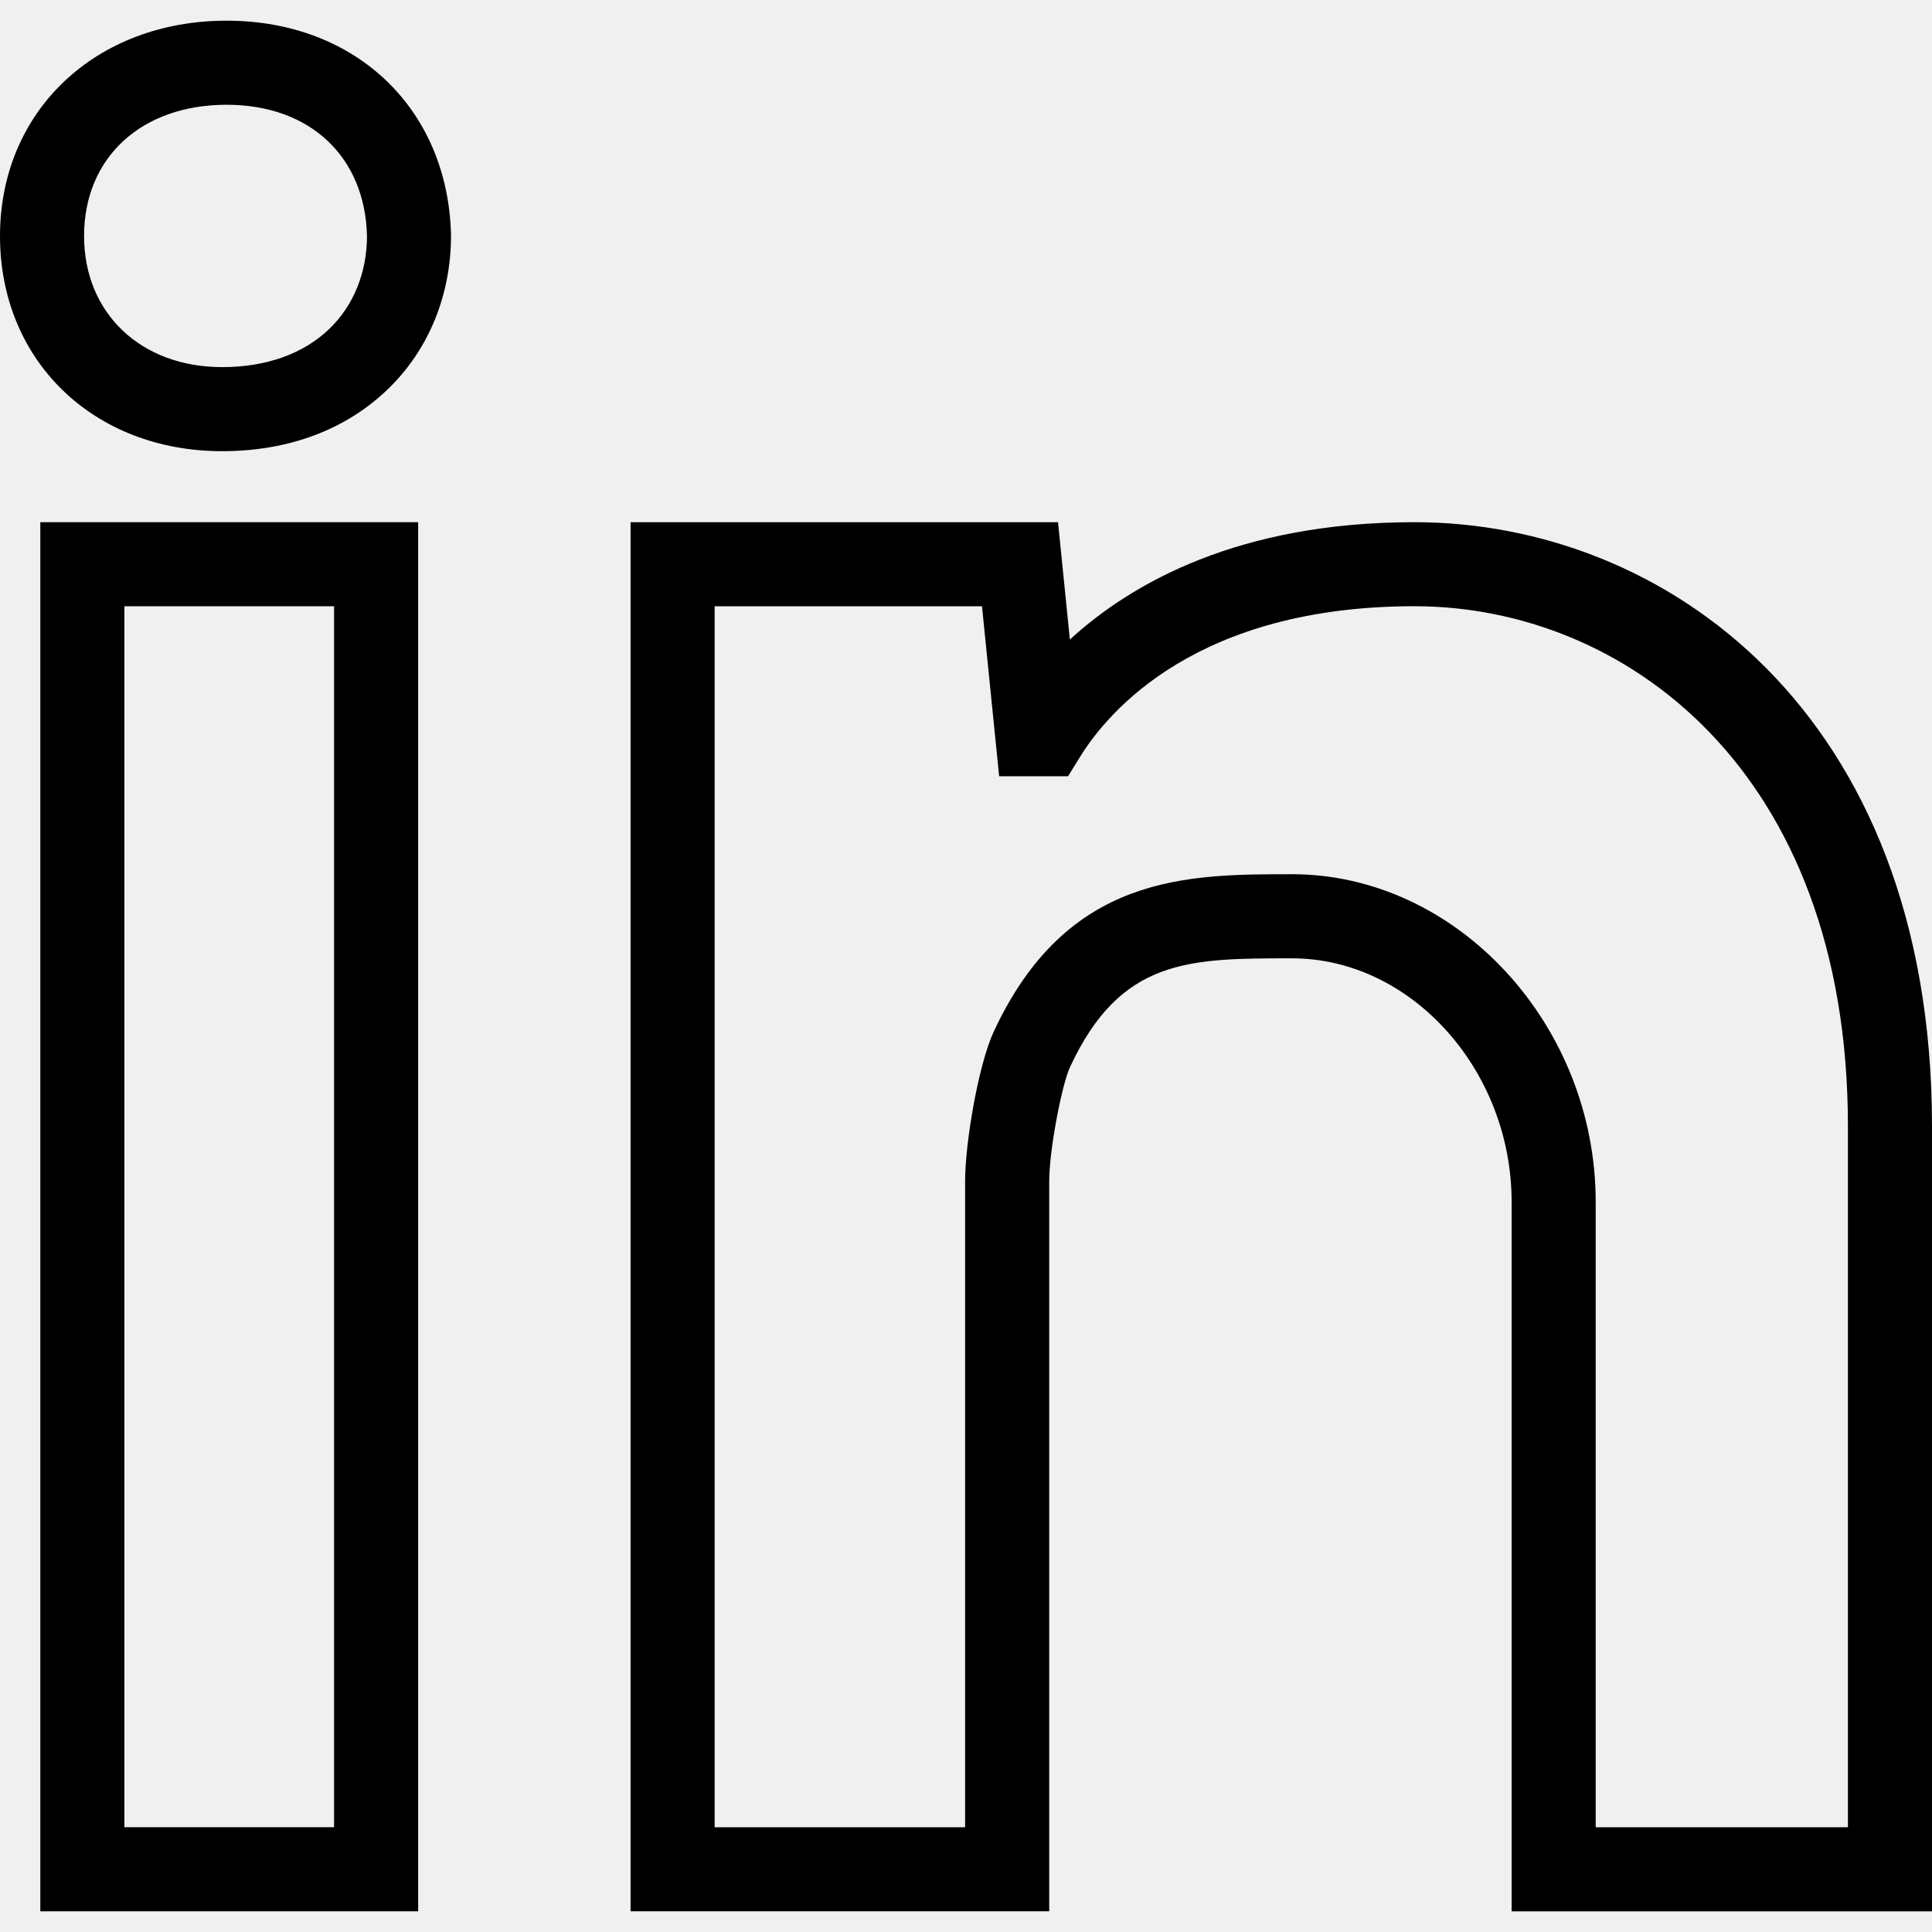
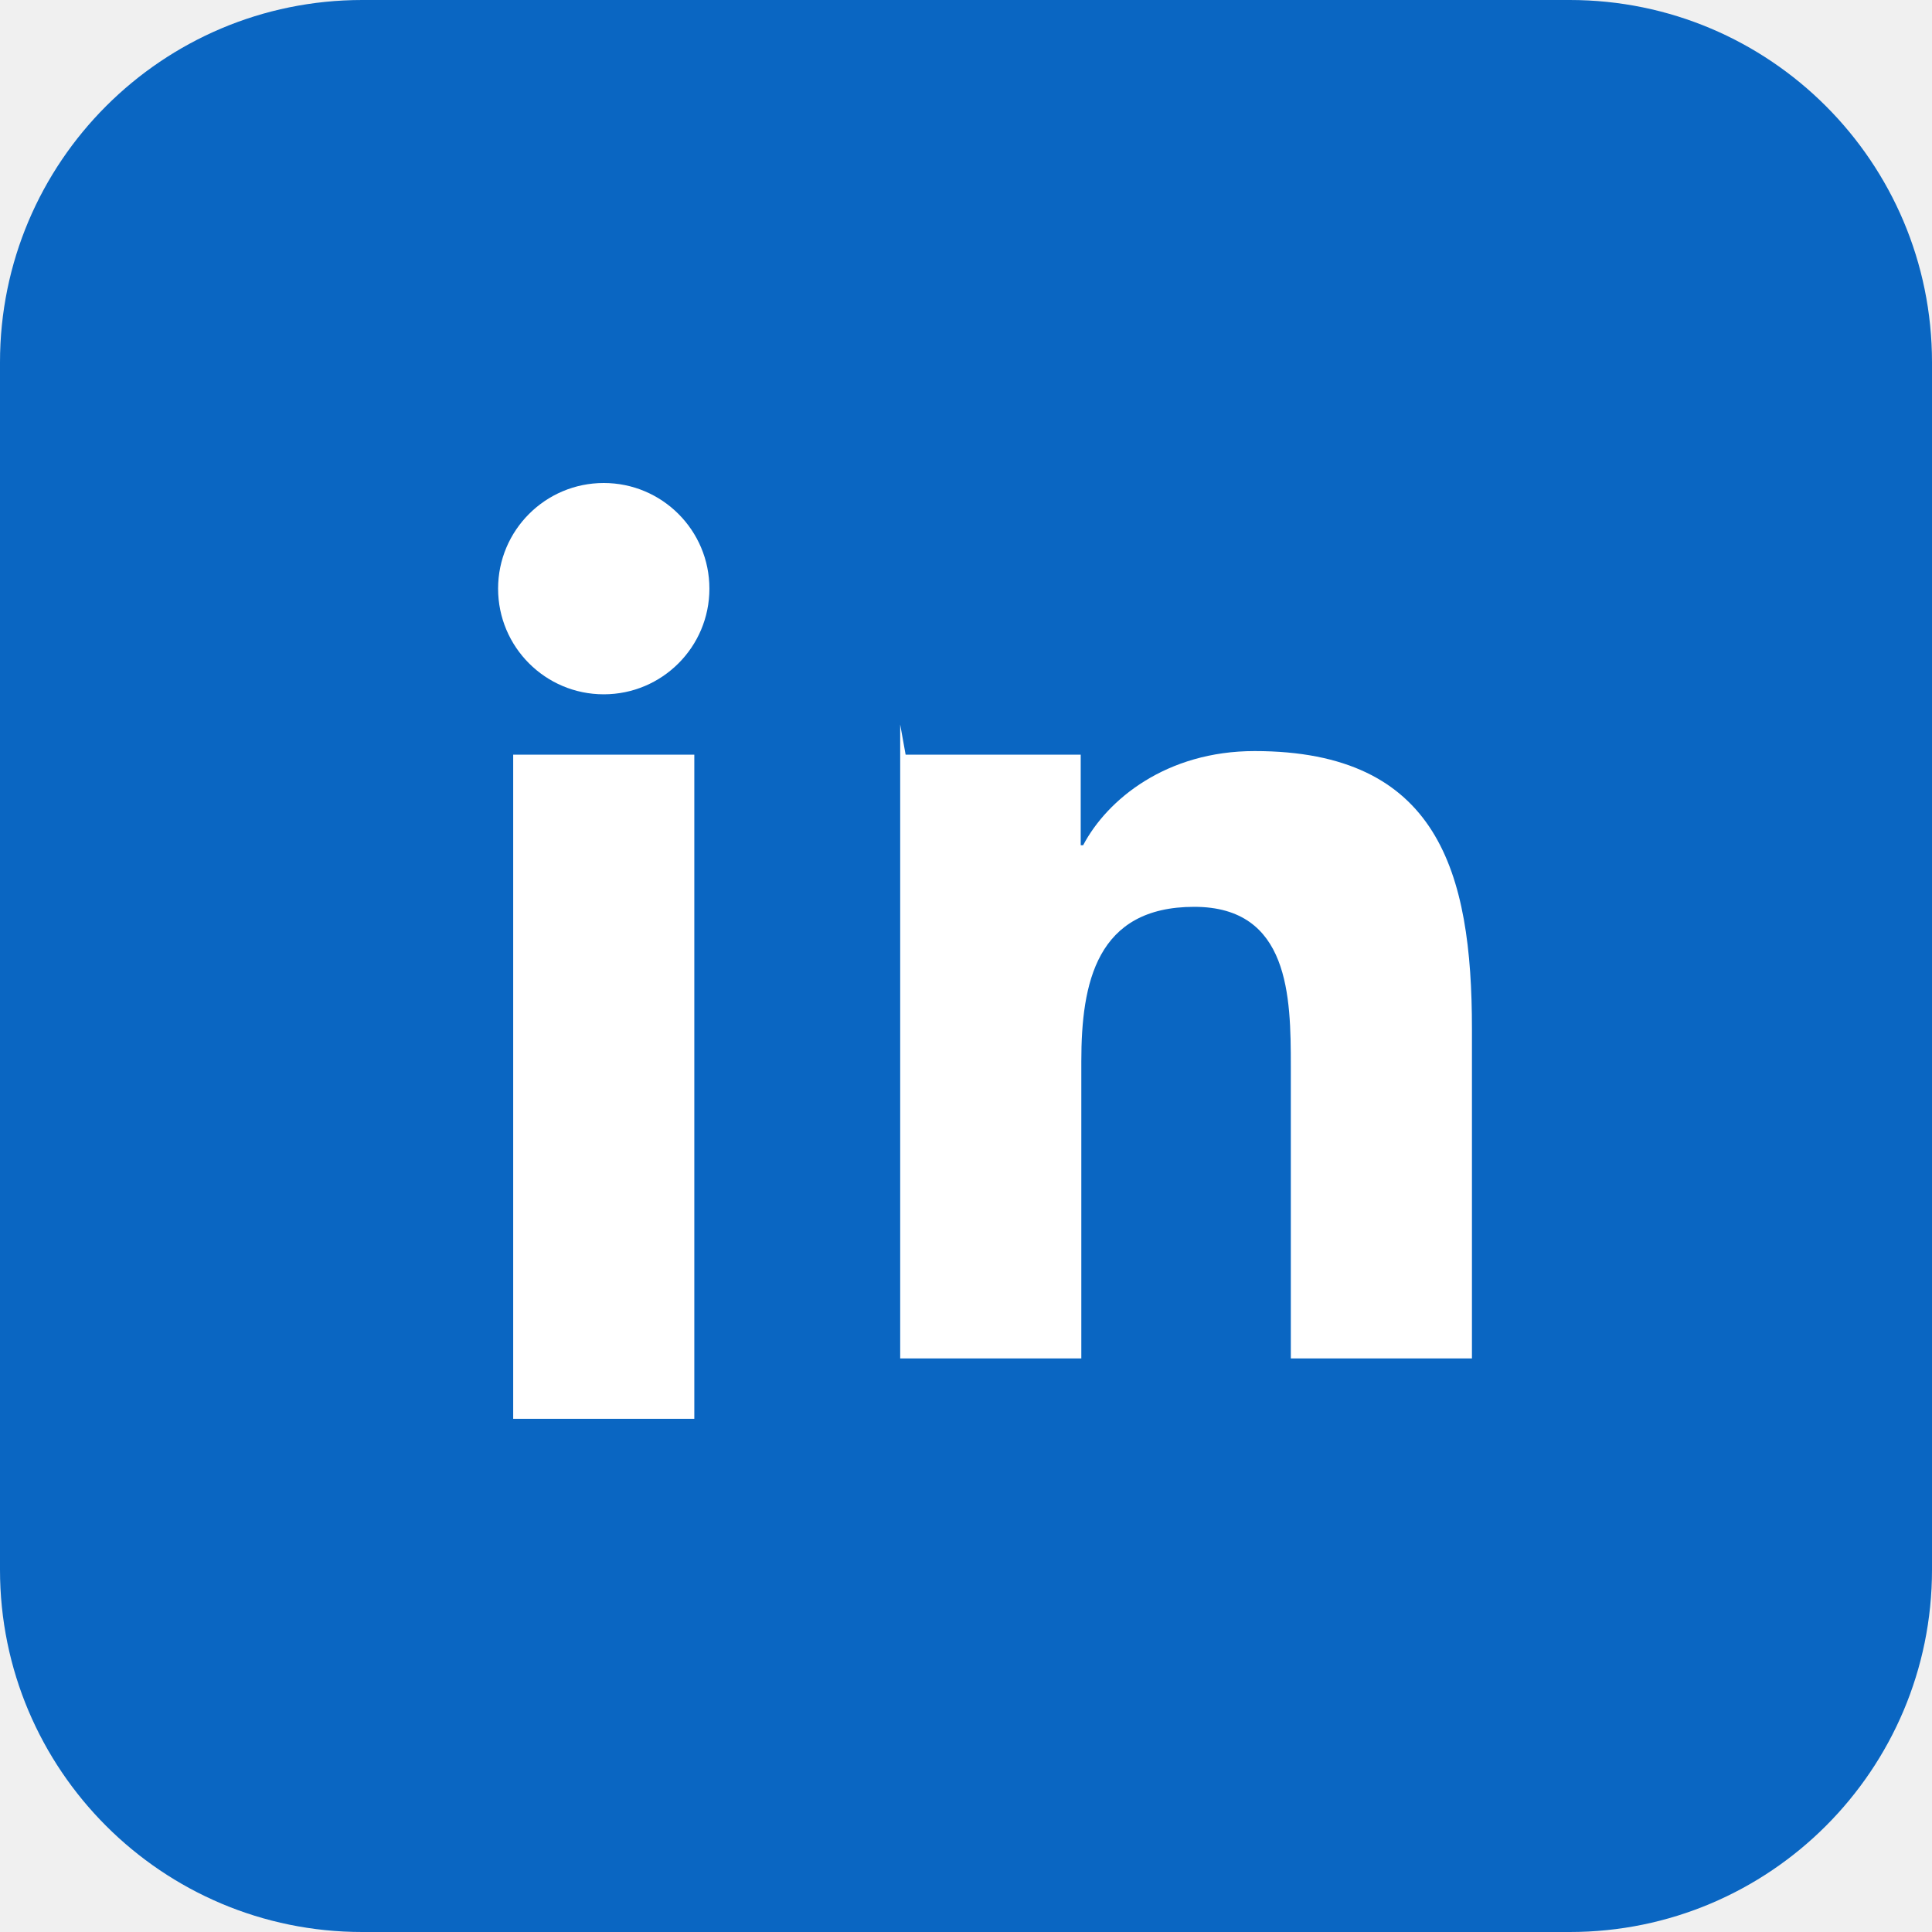
- <svg xmlns="http://www.w3.org/2000/svg" fill="#000000" height="800px" width="800px" version="1.1" id="Capa_1" viewBox="0 0 45.959 45.959" xml:space="preserve">
-   <g>
-     <g>
-       <path d="M5.392,0.492C2.268,0.492,0,2.647,0,5.614c0,2.966,2.223,5.119,5.284,5.119c1.588,0,2.956-0.515,3.957-1.489    c0.96-0.935,1.489-2.224,1.488-3.653C10.659,2.589,8.464,0.492,5.392,0.492z M7.847,7.811C7.227,8.414,6.34,8.733,5.284,8.733    C3.351,8.733,2,7.451,2,5.614c0-1.867,1.363-3.122,3.392-3.122c1.983,0,3.293,1.235,3.338,3.123    C8.729,6.477,8.416,7.256,7.847,7.811z" />
-       <path d="M0.959,45.467h8.988V12.422H0.959V45.467z M2.959,14.422h4.988v29.044H2.959V14.422z" />
-       <path d="M33.648,12.422c-4.168,0-6.72,1.439-8.198,2.792l-0.281-2.792H15v33.044h9.959V28.099c0-0.748,0.303-2.301,0.493-2.711    c1.203-2.591,2.826-2.591,5.284-2.591c2.831,0,5.223,2.655,5.223,5.797v16.874h10v-18.67    C45.959,16.92,39.577,12.422,33.648,12.422z M43.959,43.467h-6V28.593c0-4.227-3.308-7.797-7.223-7.797    c-2.512,0-5.358,0-7.099,3.75c-0.359,0.775-0.679,2.632-0.679,3.553v15.368H17V14.422h6.36l0.408,4.044h1.639l0.293-0.473    c0.667-1.074,2.776-3.572,7.948-3.572c4.966,0,10.311,3.872,10.311,12.374V43.467z" />
-     </g>
-   </g>
+ <svg xmlns="http://www.w3.org/2000/svg" viewBox="0 0 32 32" width="32" height="32">
+   <rect width="32" height="32" rx="6" fill="#0A66C2" />
+   <path d="M8.5 12.5h3v11h-3v-11zm1.5-4.5a1.75 1.75 0 1 1 0 3.5 1.75 1.75 0 0 1 0-3.5zm5 4.5h2.9v1.5h.04c.4-.76 1.38-1.56 2.84-1.56 3.04 0 3.6 2 3.6 4.6v5.46h-3v-4.84c0-1.15-.02-2.64-1.6-2.64-1.62 0-1.87 1.26-1.87 2.56v4.92h-3v-10.5z" fill="white" />
</svg>
